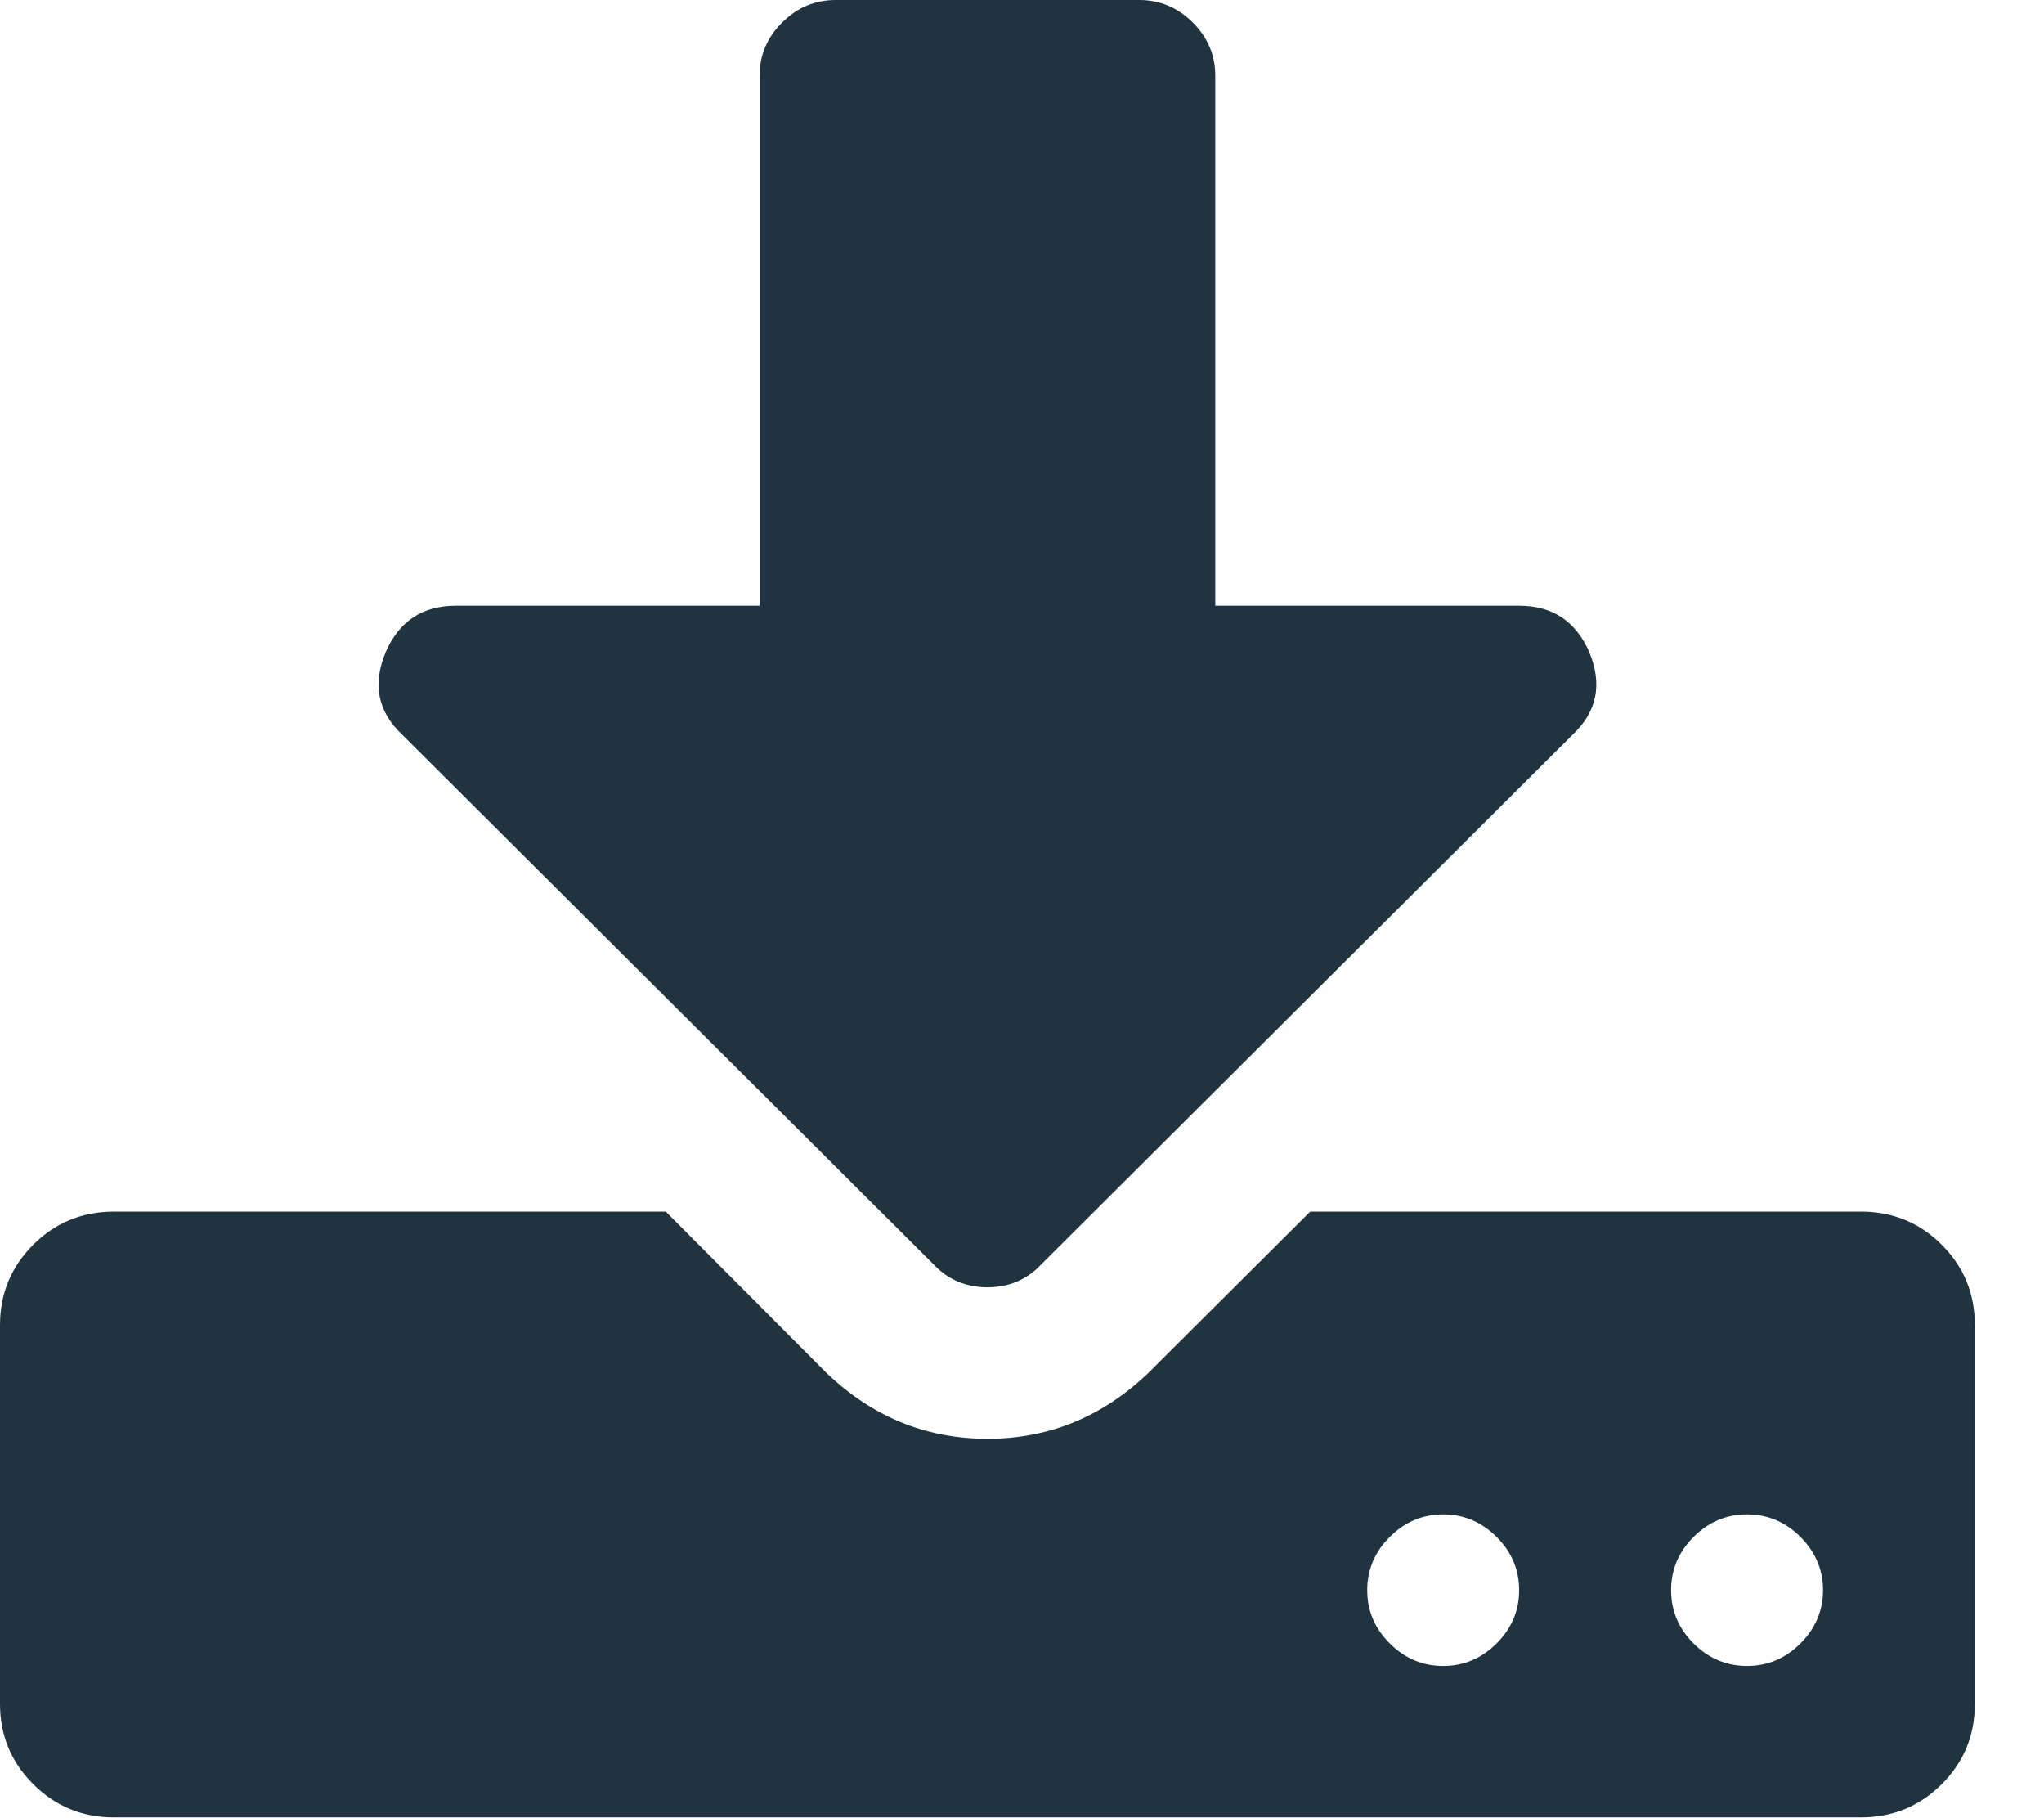
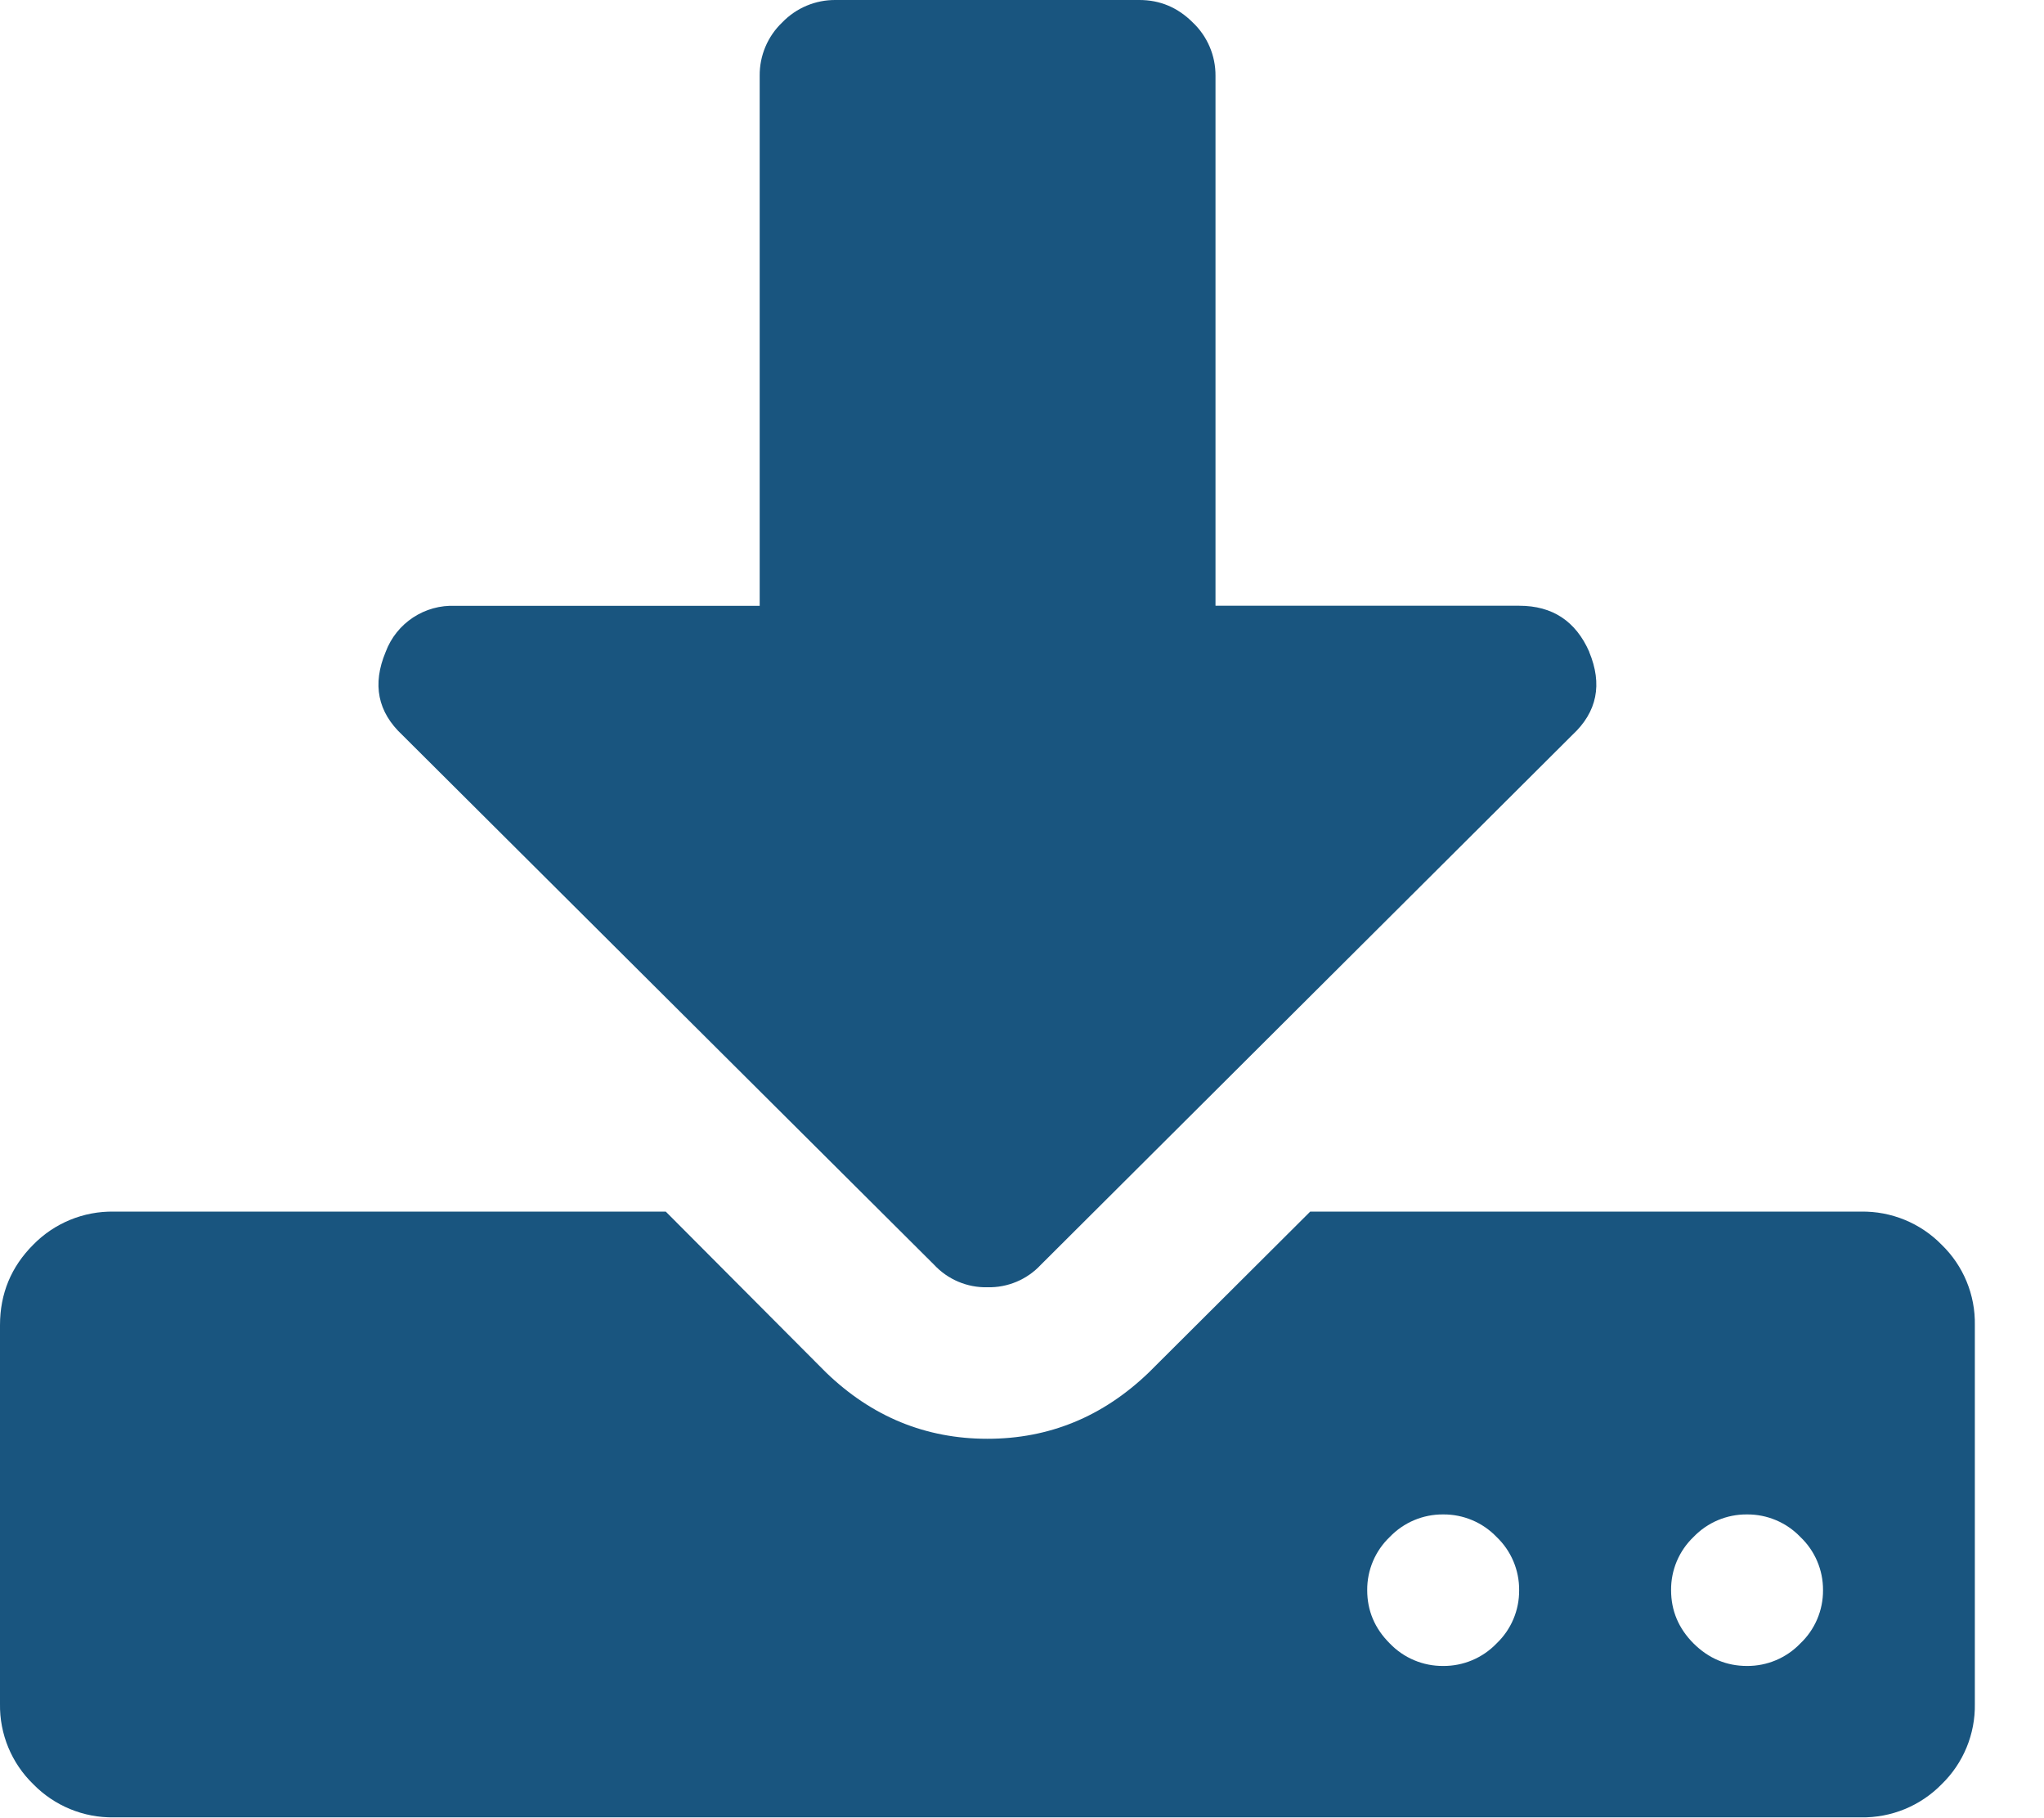
- <svg xmlns="http://www.w3.org/2000/svg" width="18px" height="16px" viewBox="0 0 18 16" version="1.1">
-   <defs />
-   <g id="Components" stroke="none" stroke-width="1" fill="none" fill-rule="evenodd">
-     <g id="Print-Mobile" transform="translate(-253, -1330)" fill="#1F3340">
-       <g id="Logo" transform="translate(13, 383)">
-         <g id="Single-Color" transform="translate(0, 536)">
-           <g id="download-btn" transform="translate(0, 397)">
-             <path d="M253.378,28 C253.378,27.819 253.312,27.663 253.179,27.531 C253.047,27.399 252.89,27.333 252.709,27.333 C252.528,27.333 252.371,27.399 252.239,27.531 C252.106,27.663 252.04,27.819 252.04,28 C252.04,28.181 252.106,28.337 252.239,28.469 C252.371,28.601 252.528,28.667 252.709,28.667 C252.89,28.667 253.047,28.601 253.179,28.469 C253.312,28.337 253.378,28.181 253.378,28 Z M256.054,28 C256.054,27.819 255.987,27.663 255.855,27.531 C255.723,27.399 255.566,27.333 255.385,27.333 C255.203,27.333 255.047,27.399 254.914,27.531 C254.782,27.663 254.716,27.819 254.716,28 C254.716,28.181 254.782,28.337 254.914,28.469 C255.047,28.601 255.203,28.667 255.385,28.667 C255.566,28.667 255.723,28.601 255.855,28.469 C255.987,28.337 256.054,28.181 256.054,28 Z M257.391,25.667 L257.391,29 C257.391,29.278 257.294,29.514 257.099,29.708 C256.904,29.903 256.667,30 256.388,30 L241.003,30 C240.725,30 240.488,29.903 240.293,29.708 C240.098,29.514 240,29.278 240,29 L240,25.667 C240,25.389 240.098,25.153 240.293,24.958 C240.488,24.764 240.725,24.667 241.003,24.667 L245.863,24.667 L247.274,26.083 C247.678,26.472 248.152,26.667 248.696,26.667 C249.239,26.667 249.713,26.472 250.117,26.083 L251.538,24.667 L256.388,24.667 C256.667,24.667 256.904,24.764 257.099,24.958 C257.294,25.153 257.391,25.389 257.391,25.667 Z M253.995,19.74 C254.113,20.024 254.064,20.267 253.848,20.469 L249.166,25.135 C249.041,25.267 248.884,25.333 248.696,25.333 C248.508,25.333 248.351,25.267 248.225,25.135 L243.543,20.469 C243.327,20.267 243.278,20.024 243.397,19.74 C243.515,19.469 243.721,19.333 244.013,19.333 L246.689,19.333 L246.689,14.667 C246.689,14.486 246.755,14.33 246.888,14.198 C247.02,14.066 247.177,14 247.358,14 L250.033,14 C250.215,14 250.371,14.066 250.504,14.198 C250.636,14.33 250.702,14.486 250.702,14.667 L250.702,19.333 L253.378,19.333 C253.671,19.333 253.876,19.469 253.995,19.74 Z" id="Shape" />
-           </g>
-         </g>
-       </g>
-     </g>
-   </g>
+ <svg xmlns="http://www.w3.org/2000/svg" width="18" height="16" viewBox="0 0 18 16">
+   <path d="M13.378 14a.64.64 0 0 0-.199-.469.644.644 0 0 0-.47-.198.644.644 0 0 0-.47.198.64.64 0 0 0-.199.469c0 .18.066.337.199.469a.643.643 0 0 0 .47.198.644.644 0 0 0 .47-.198.64.64 0 0 0 .199-.469zm2.676 0a.64.64 0 0 0-.2-.469.644.644 0 0 0-.47-.198.644.644 0 0 0-.47.198.64.64 0 0 0-.198.469c0 .18.066.337.198.469.133.132.29.198.47.198a.644.644 0 0 0 .47-.198.64.64 0 0 0 .2-.469zm1.337-2.333V15a.963.963 0 0 1-.292.708.97.97 0 0 1-.711.292H1.003a.97.97 0 0 1-.71-.292A.963.963 0 0 1 0 15v-3.333c0-.278.098-.514.293-.709a.97.97 0 0 1 .71-.291h4.86l1.411 1.416c.404.39.878.584 1.422.584.543 0 1.017-.195 1.421-.584l1.421-1.416h4.85a.97.97 0 0 1 .71.291.96.96 0 0 1 .293.709zM13.995 5.74c.118.284.07.527-.147.729l-4.682 4.666a.622.622 0 0 1-.47.198.622.622 0 0 1-.47-.198L3.542 6.47c-.216-.202-.265-.445-.146-.73a.625.625 0 0 1 .616-.406H6.69V.667a.64.64 0 0 1 .199-.47.644.644 0 0 1 .47-.197h2.675c.182 0 .338.066.47.198a.64.64 0 0 1 .2.469v4.666h2.675c.293 0 .498.136.617.407z" fill="#19557f" fill-rule="evenodd" />
</svg>
